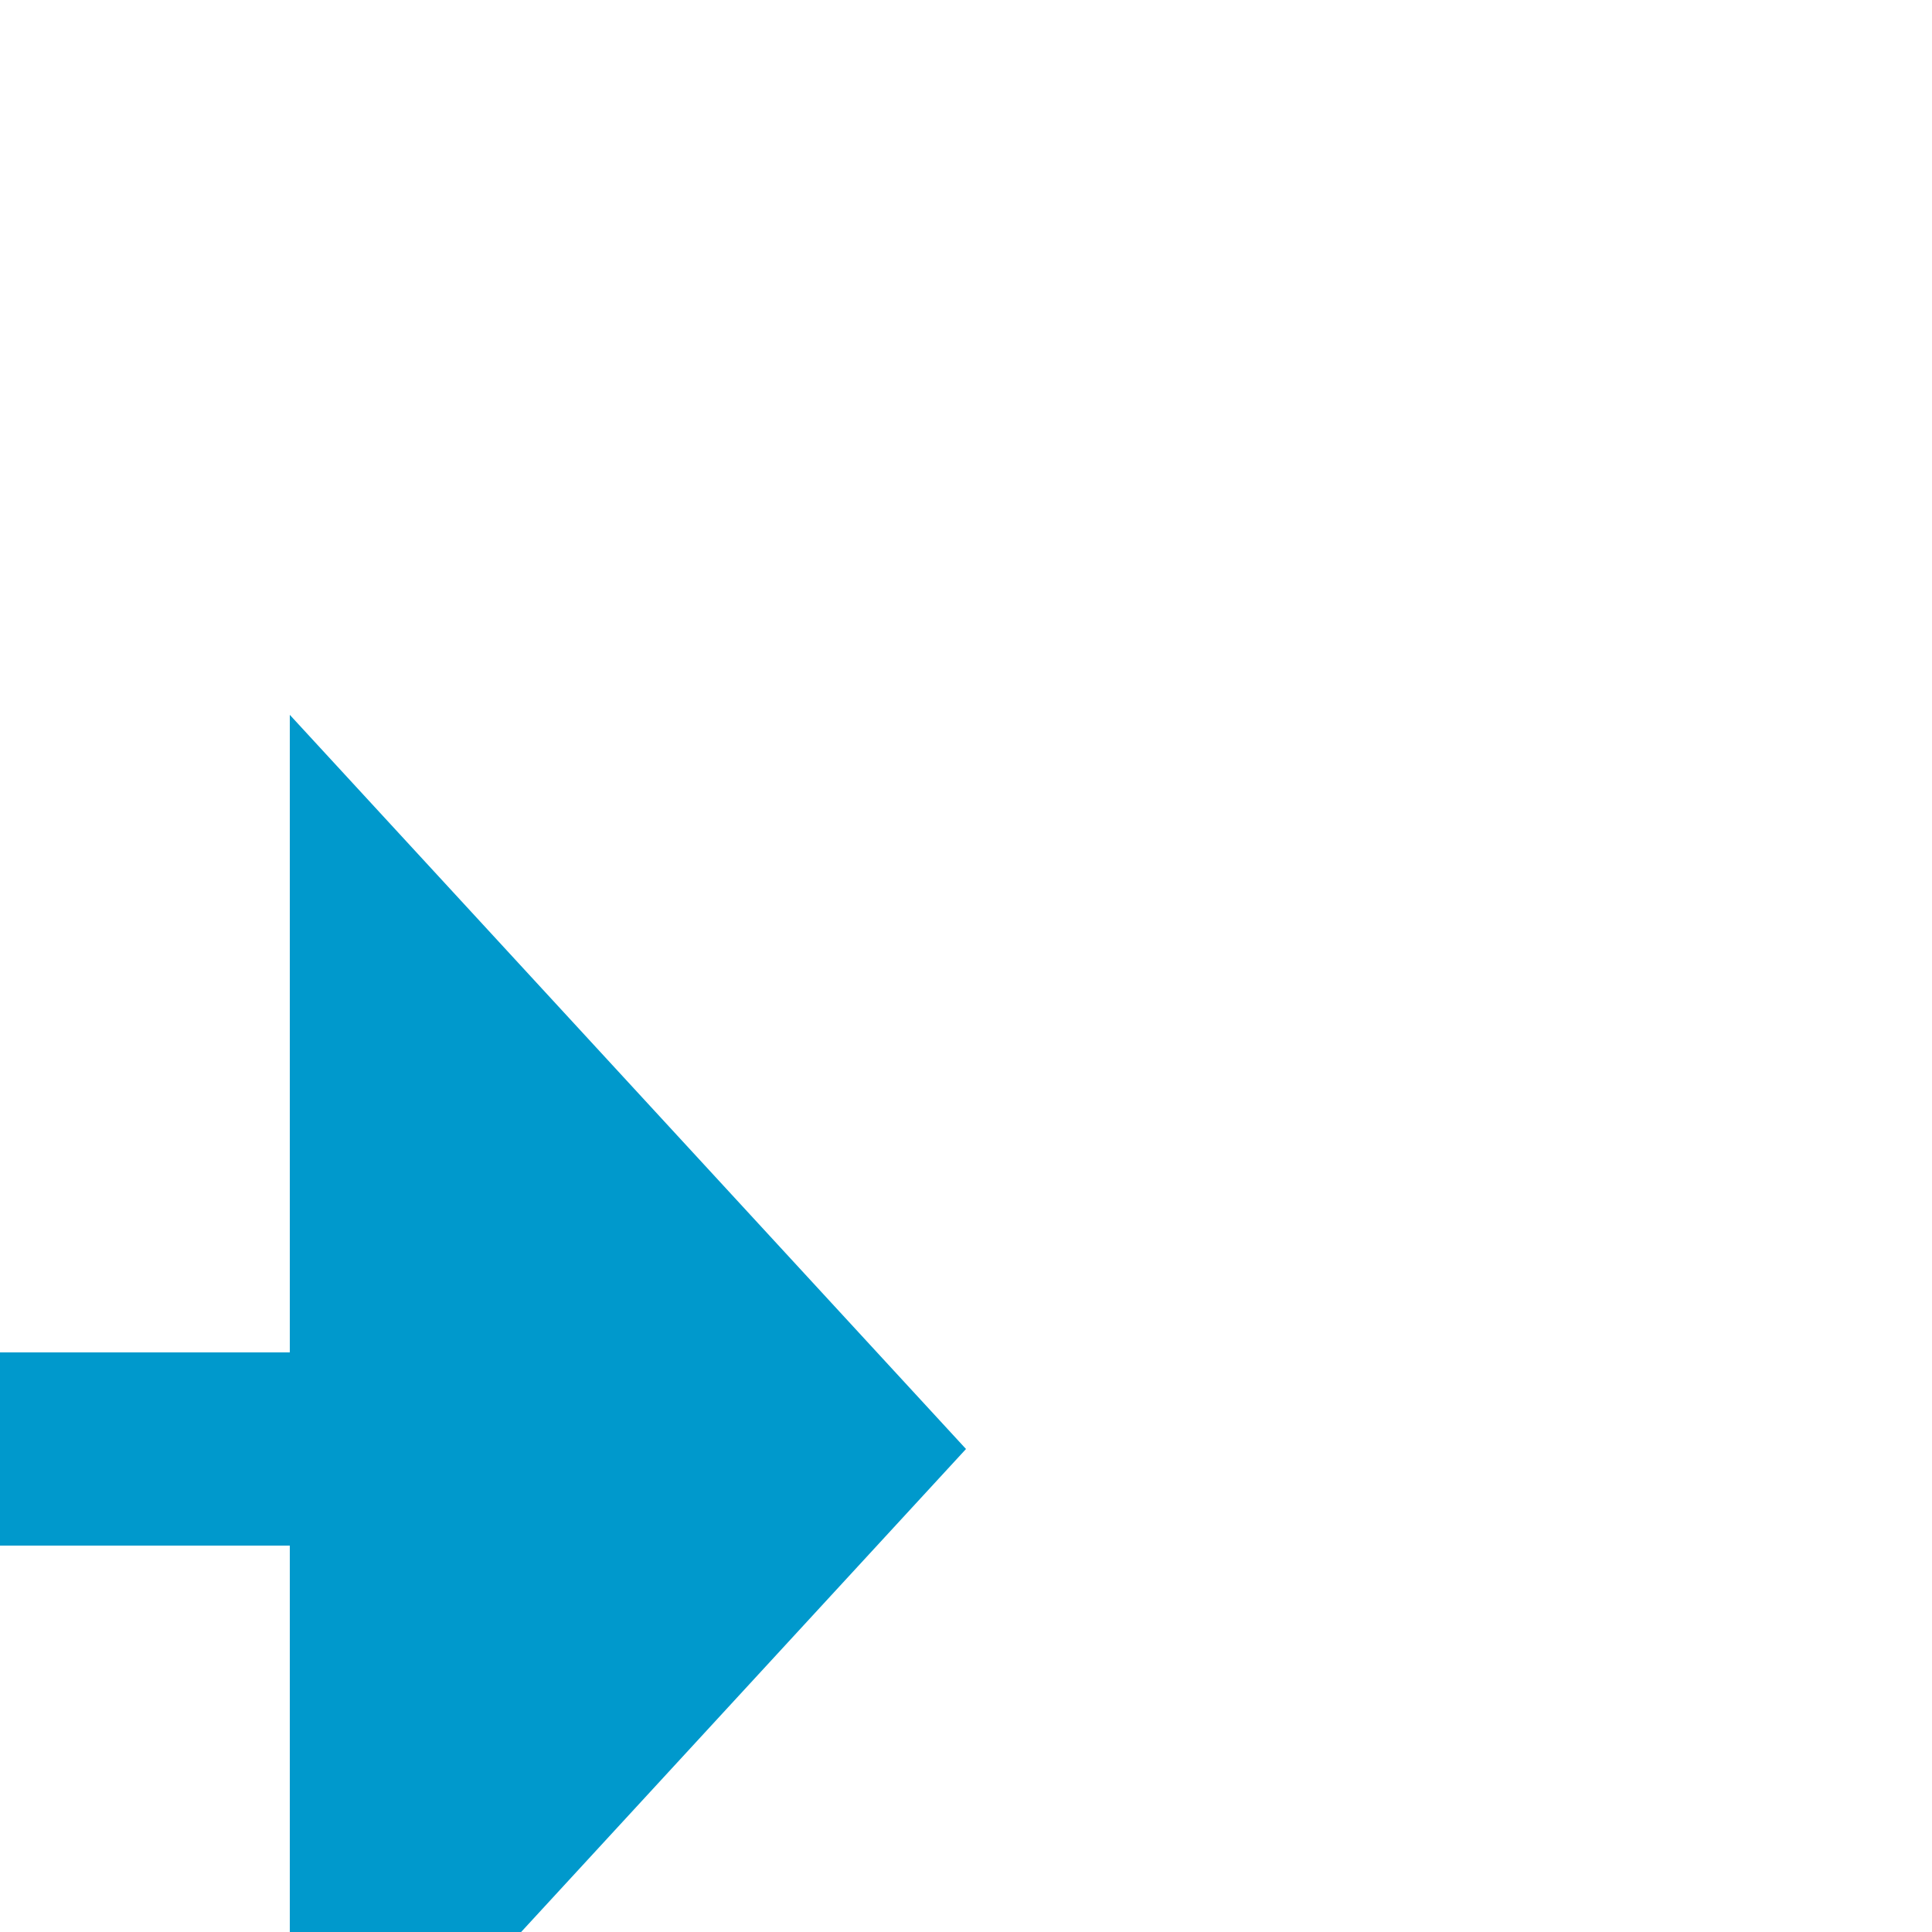
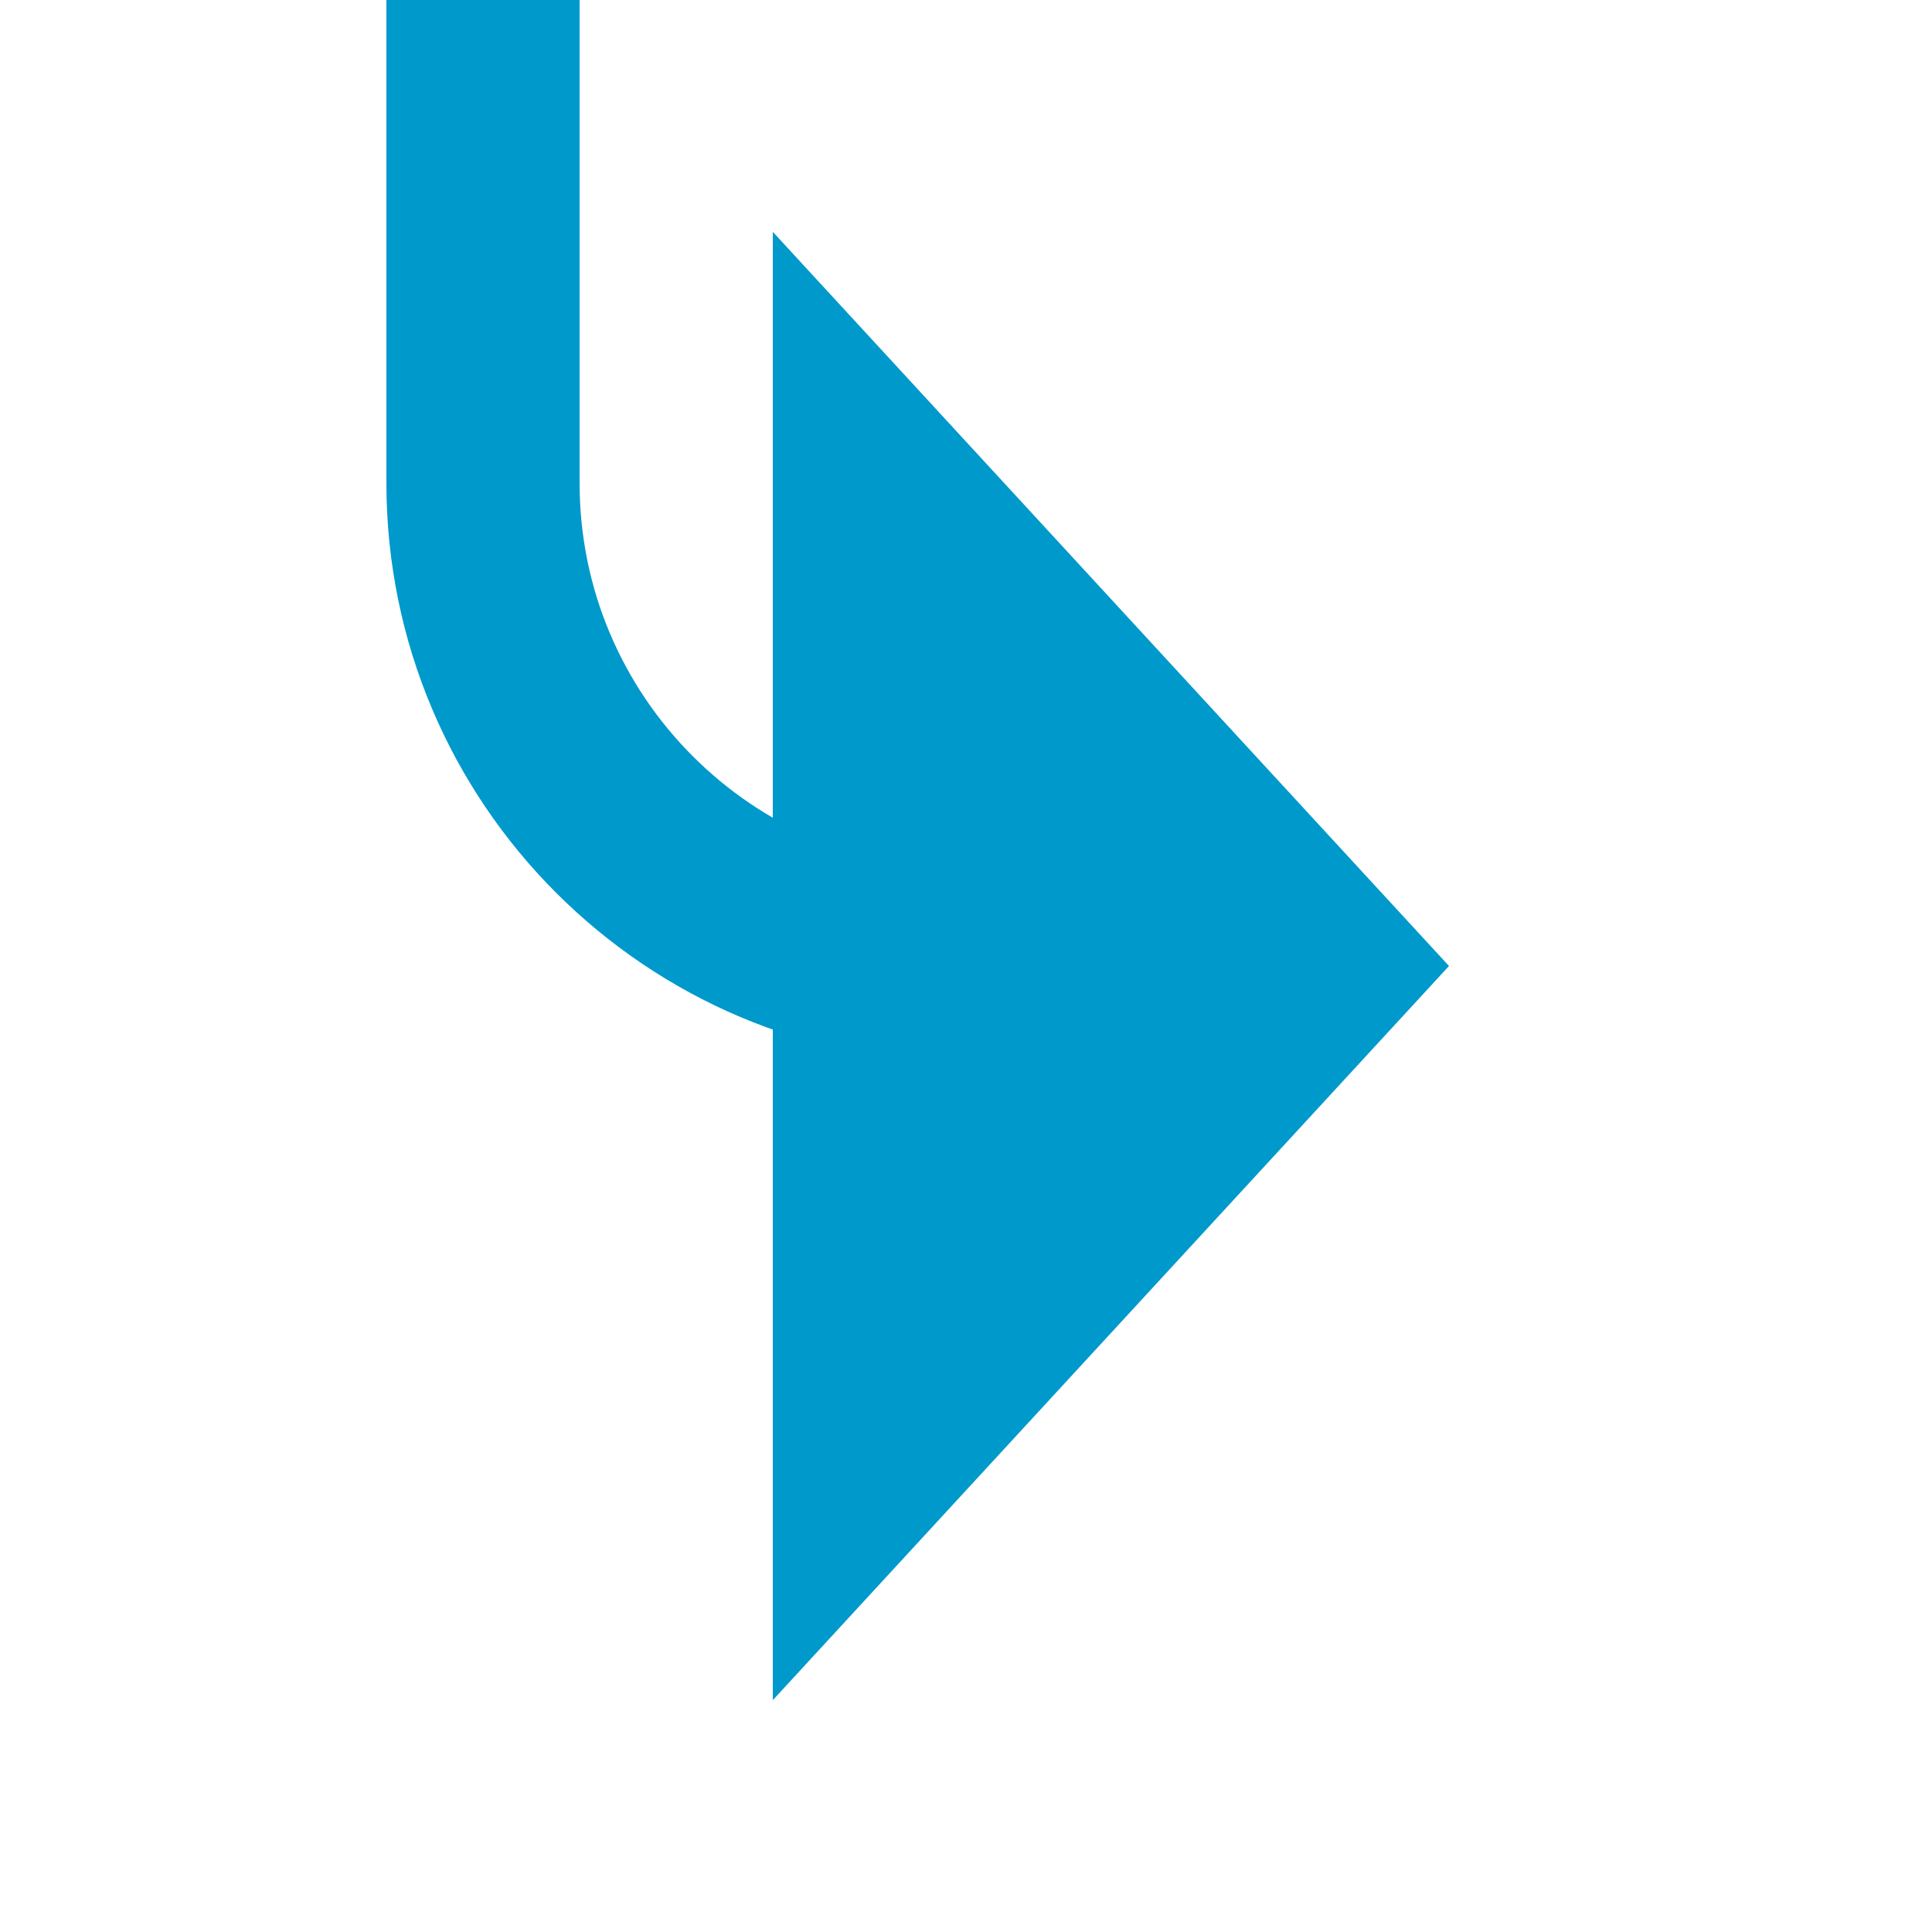
- <svg xmlns="http://www.w3.org/2000/svg" version="1.1" width="20px" height="20px" preserveAspectRatio="xMinYMid meet" viewBox="1390 8866  20 18">
-   <path d="M 1169 7907  L 1165 7907  A 5 5 0 0 0 1160 7912 L 1160 8875  A 5 5 0 0 0 1165 8880 L 1394 8880  " stroke-width="2" stroke="#0099cc" fill="none" />
-   <path d="M 1167.5 7903.5  A 3.5 3.5 0 0 0 1164 7907 A 3.5 3.5 0 0 0 1167.5 7910.5 A 3.5 3.5 0 0 0 1171 7907 A 3.5 3.5 0 0 0 1167.5 7903.5 Z M 1393 8887.6  L 1400 8880  L 1393 8872.4  L 1393 8887.6  Z " fill-rule="nonzero" fill="#0099cc" stroke="none" />
+ <svg xmlns="http://www.w3.org/2000/svg" version="1.1" width="20px" height="20px" preserveAspectRatio="xMinYMid meet" viewBox="1405 8401  20 18">
+   <path d="M 1242 7922  L 1242 7965  A 5 5 0 0 0 1247 7970 L 1405 7970  A 5 5 0 0 1 1410 7975 L 1410 8405  A 5 5 0 0 0 1415 8410 " stroke-width="2" stroke="#0099cc" fill="none" />
+   <path d="M 1242 7920  A 3.5 3.5 0 0 0 1238.5 7923.5 A 3.5 3.5 0 0 0 1242 7927 A 3.5 3.5 0 0 0 1245.5 7923.5 A 3.5 3.5 0 0 0 1242 7920 Z M 1413 8417.6  L 1420 8410  L 1413 8402.4  L 1413 8417.6  Z " fill-rule="nonzero" fill="#0099cc" stroke="none" />
</svg>
